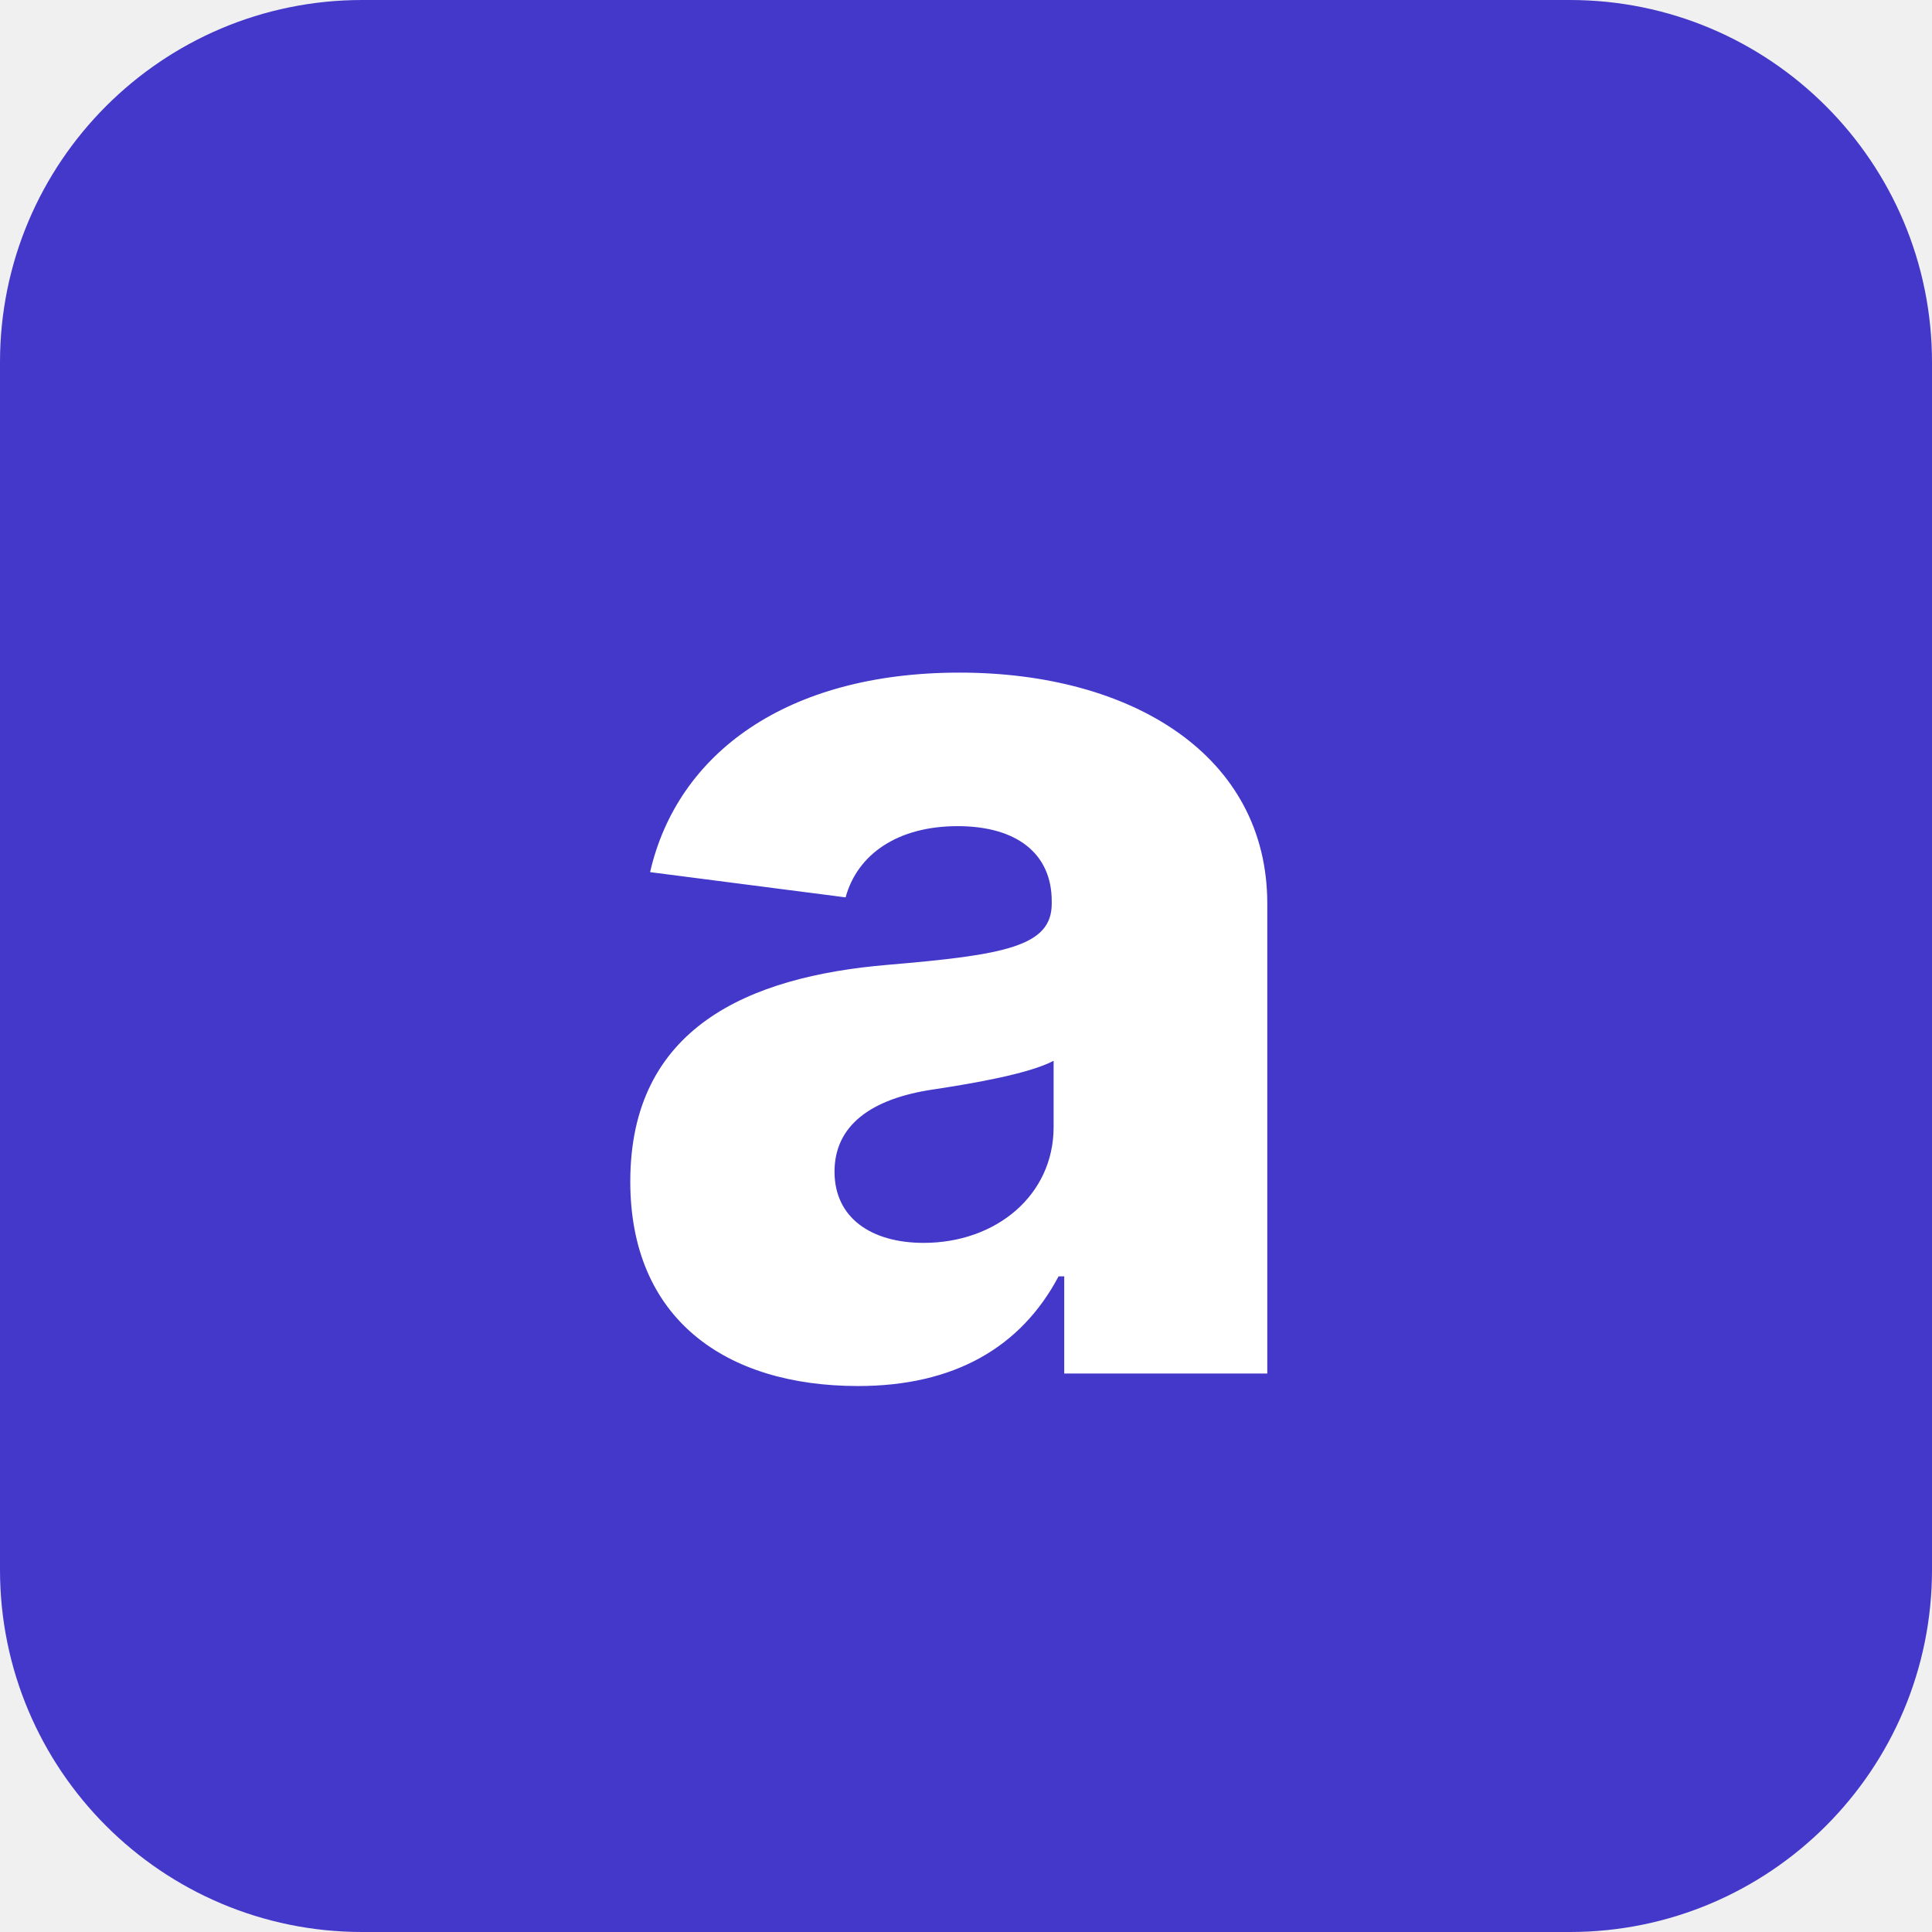
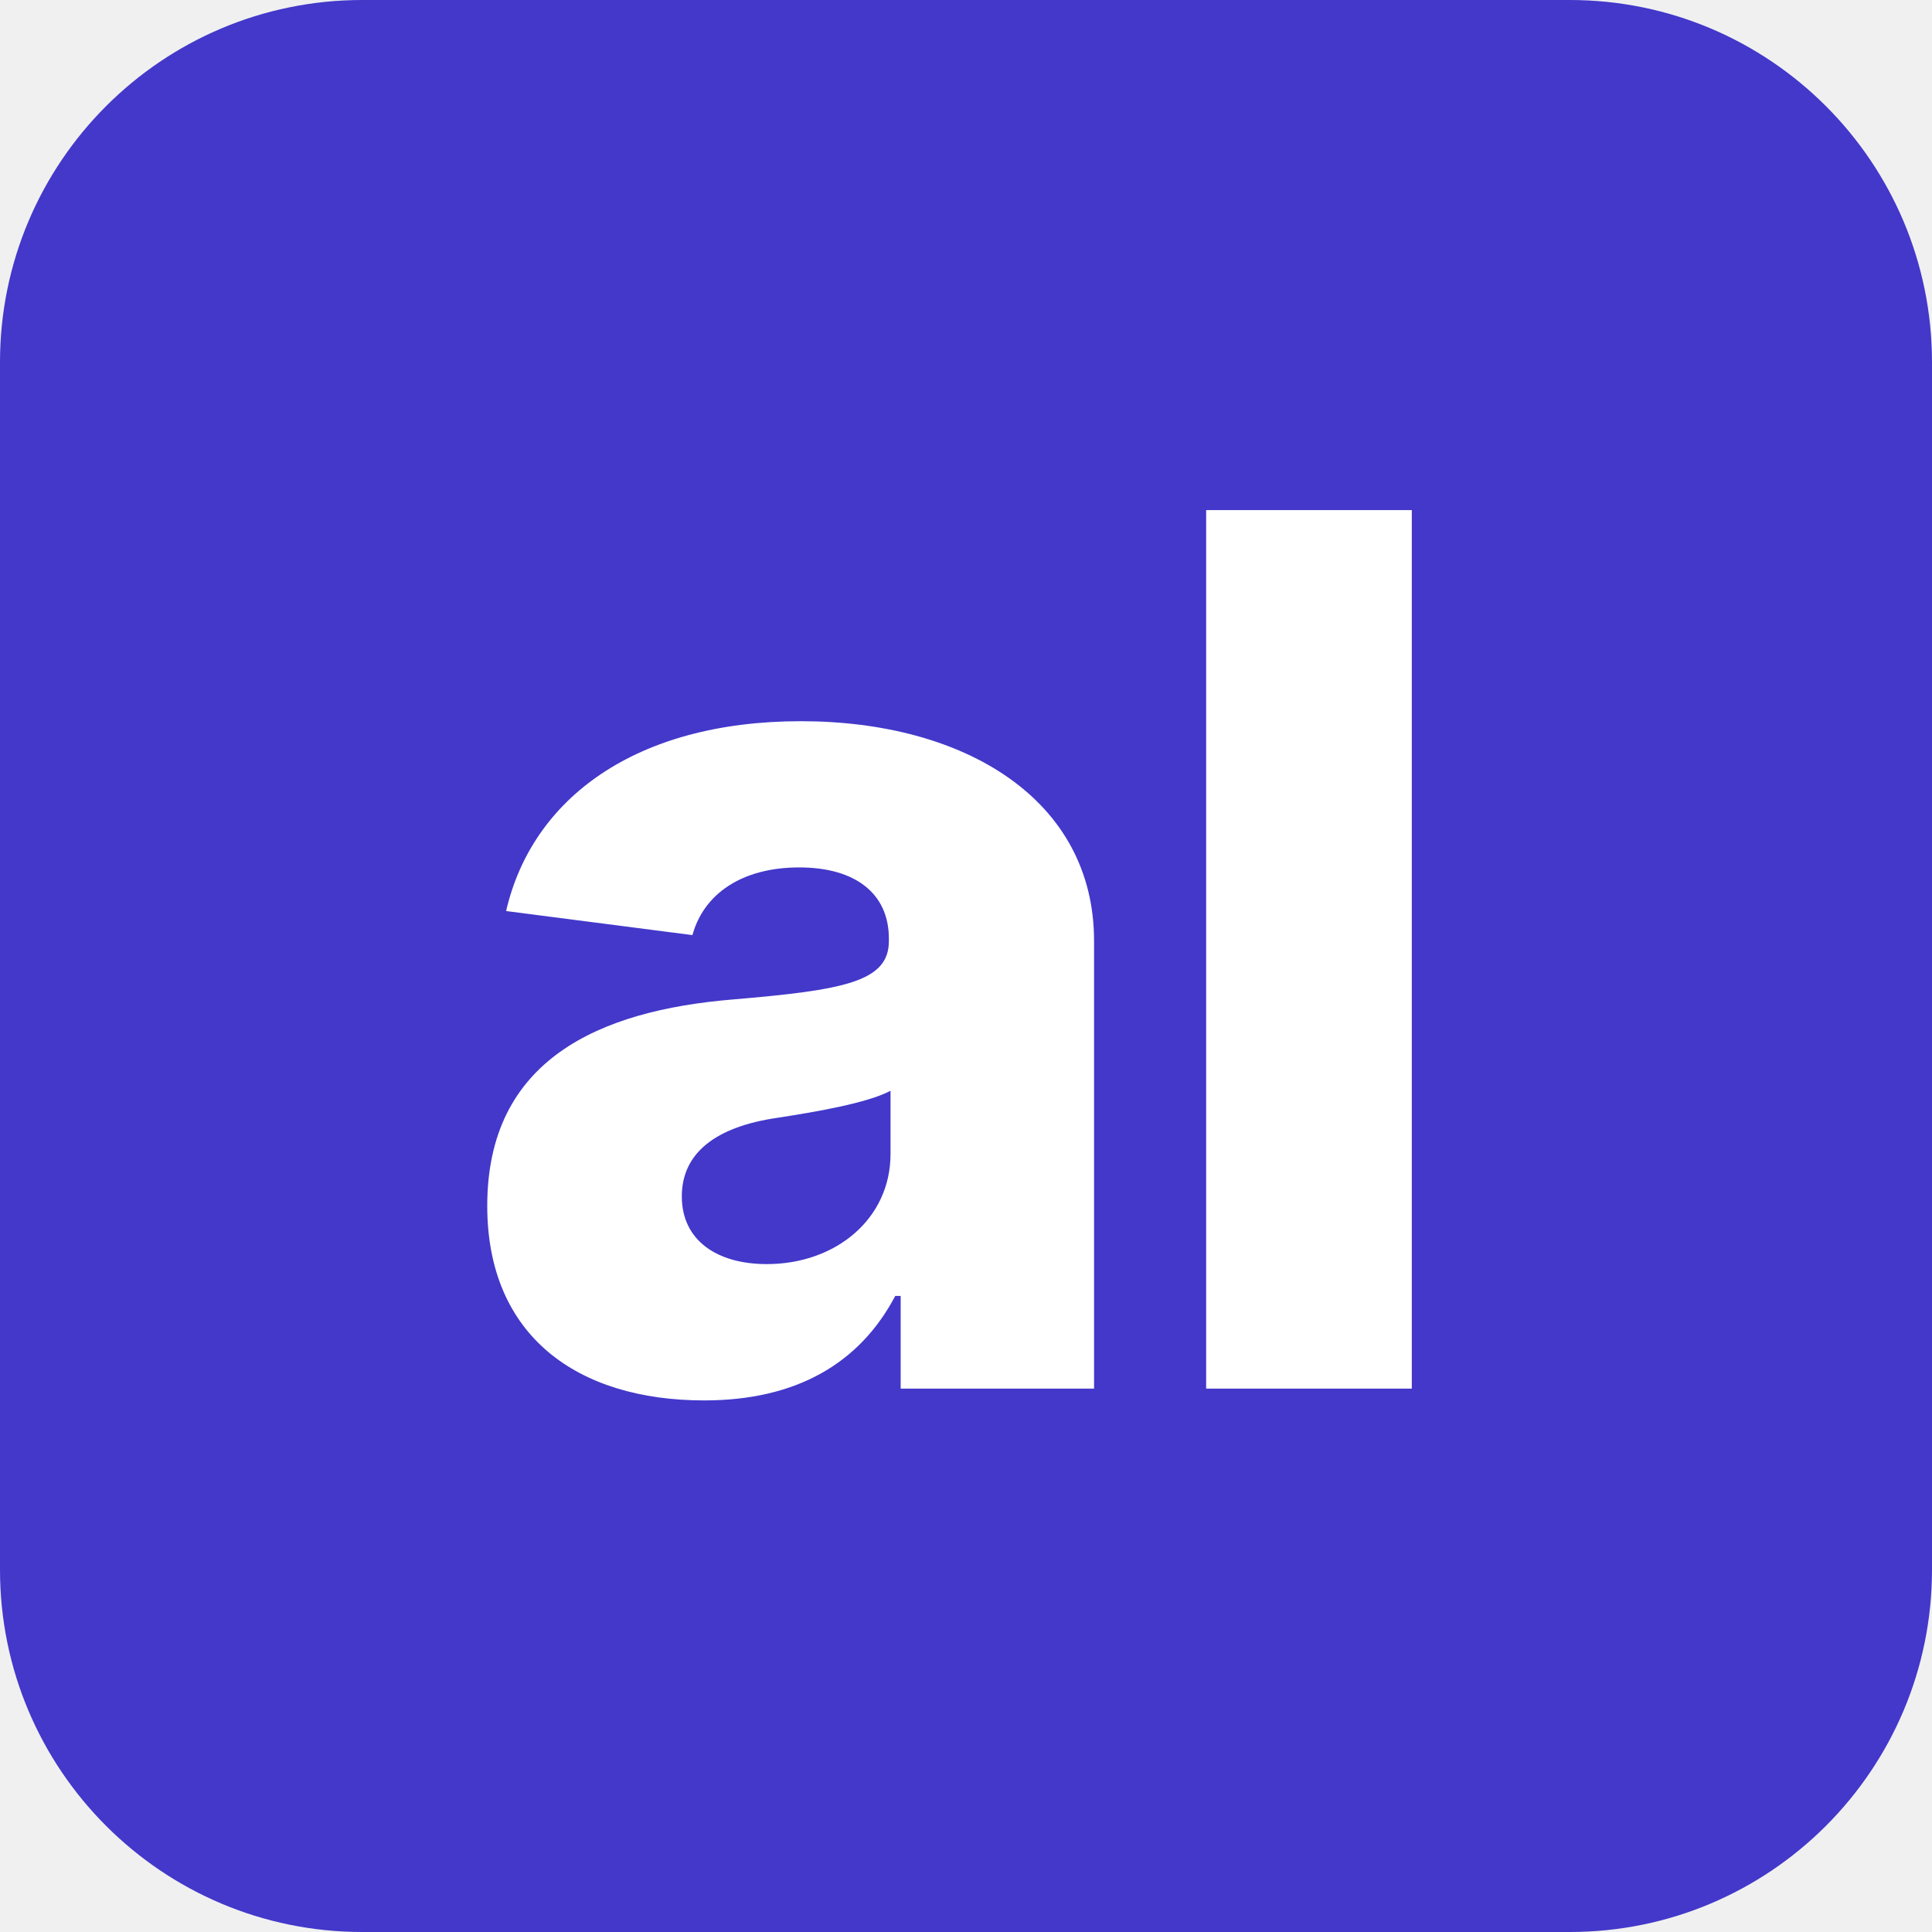
<svg xmlns="http://www.w3.org/2000/svg" viewBox="0 0 128 128">
  <rect x="0" y="0" width="128" height="128" rx="24" fill="#4338ca" />
-   <text x="64" y="91" text-anchor="middle" font-family="-apple-system, BlinkMacSystemFont, 'Inter', 'Segoe UI', Roboto, 'Helvetica Neue', sans-serif" font-size="84" font-weight="800" letter-spacing="-0.06em" fill="#ffffff">a</text>
+   <text x="64" y="92" text-anchor="middle" font-family="-apple-system, BlinkMacSystemFont, 'Inter', 'Segoe UI', Roboto, 'Helvetica Neue', sans-serif" font-size="80" font-weight="800" letter-spacing="-0.02em" fill="#ffffff">al</text>
</svg>
